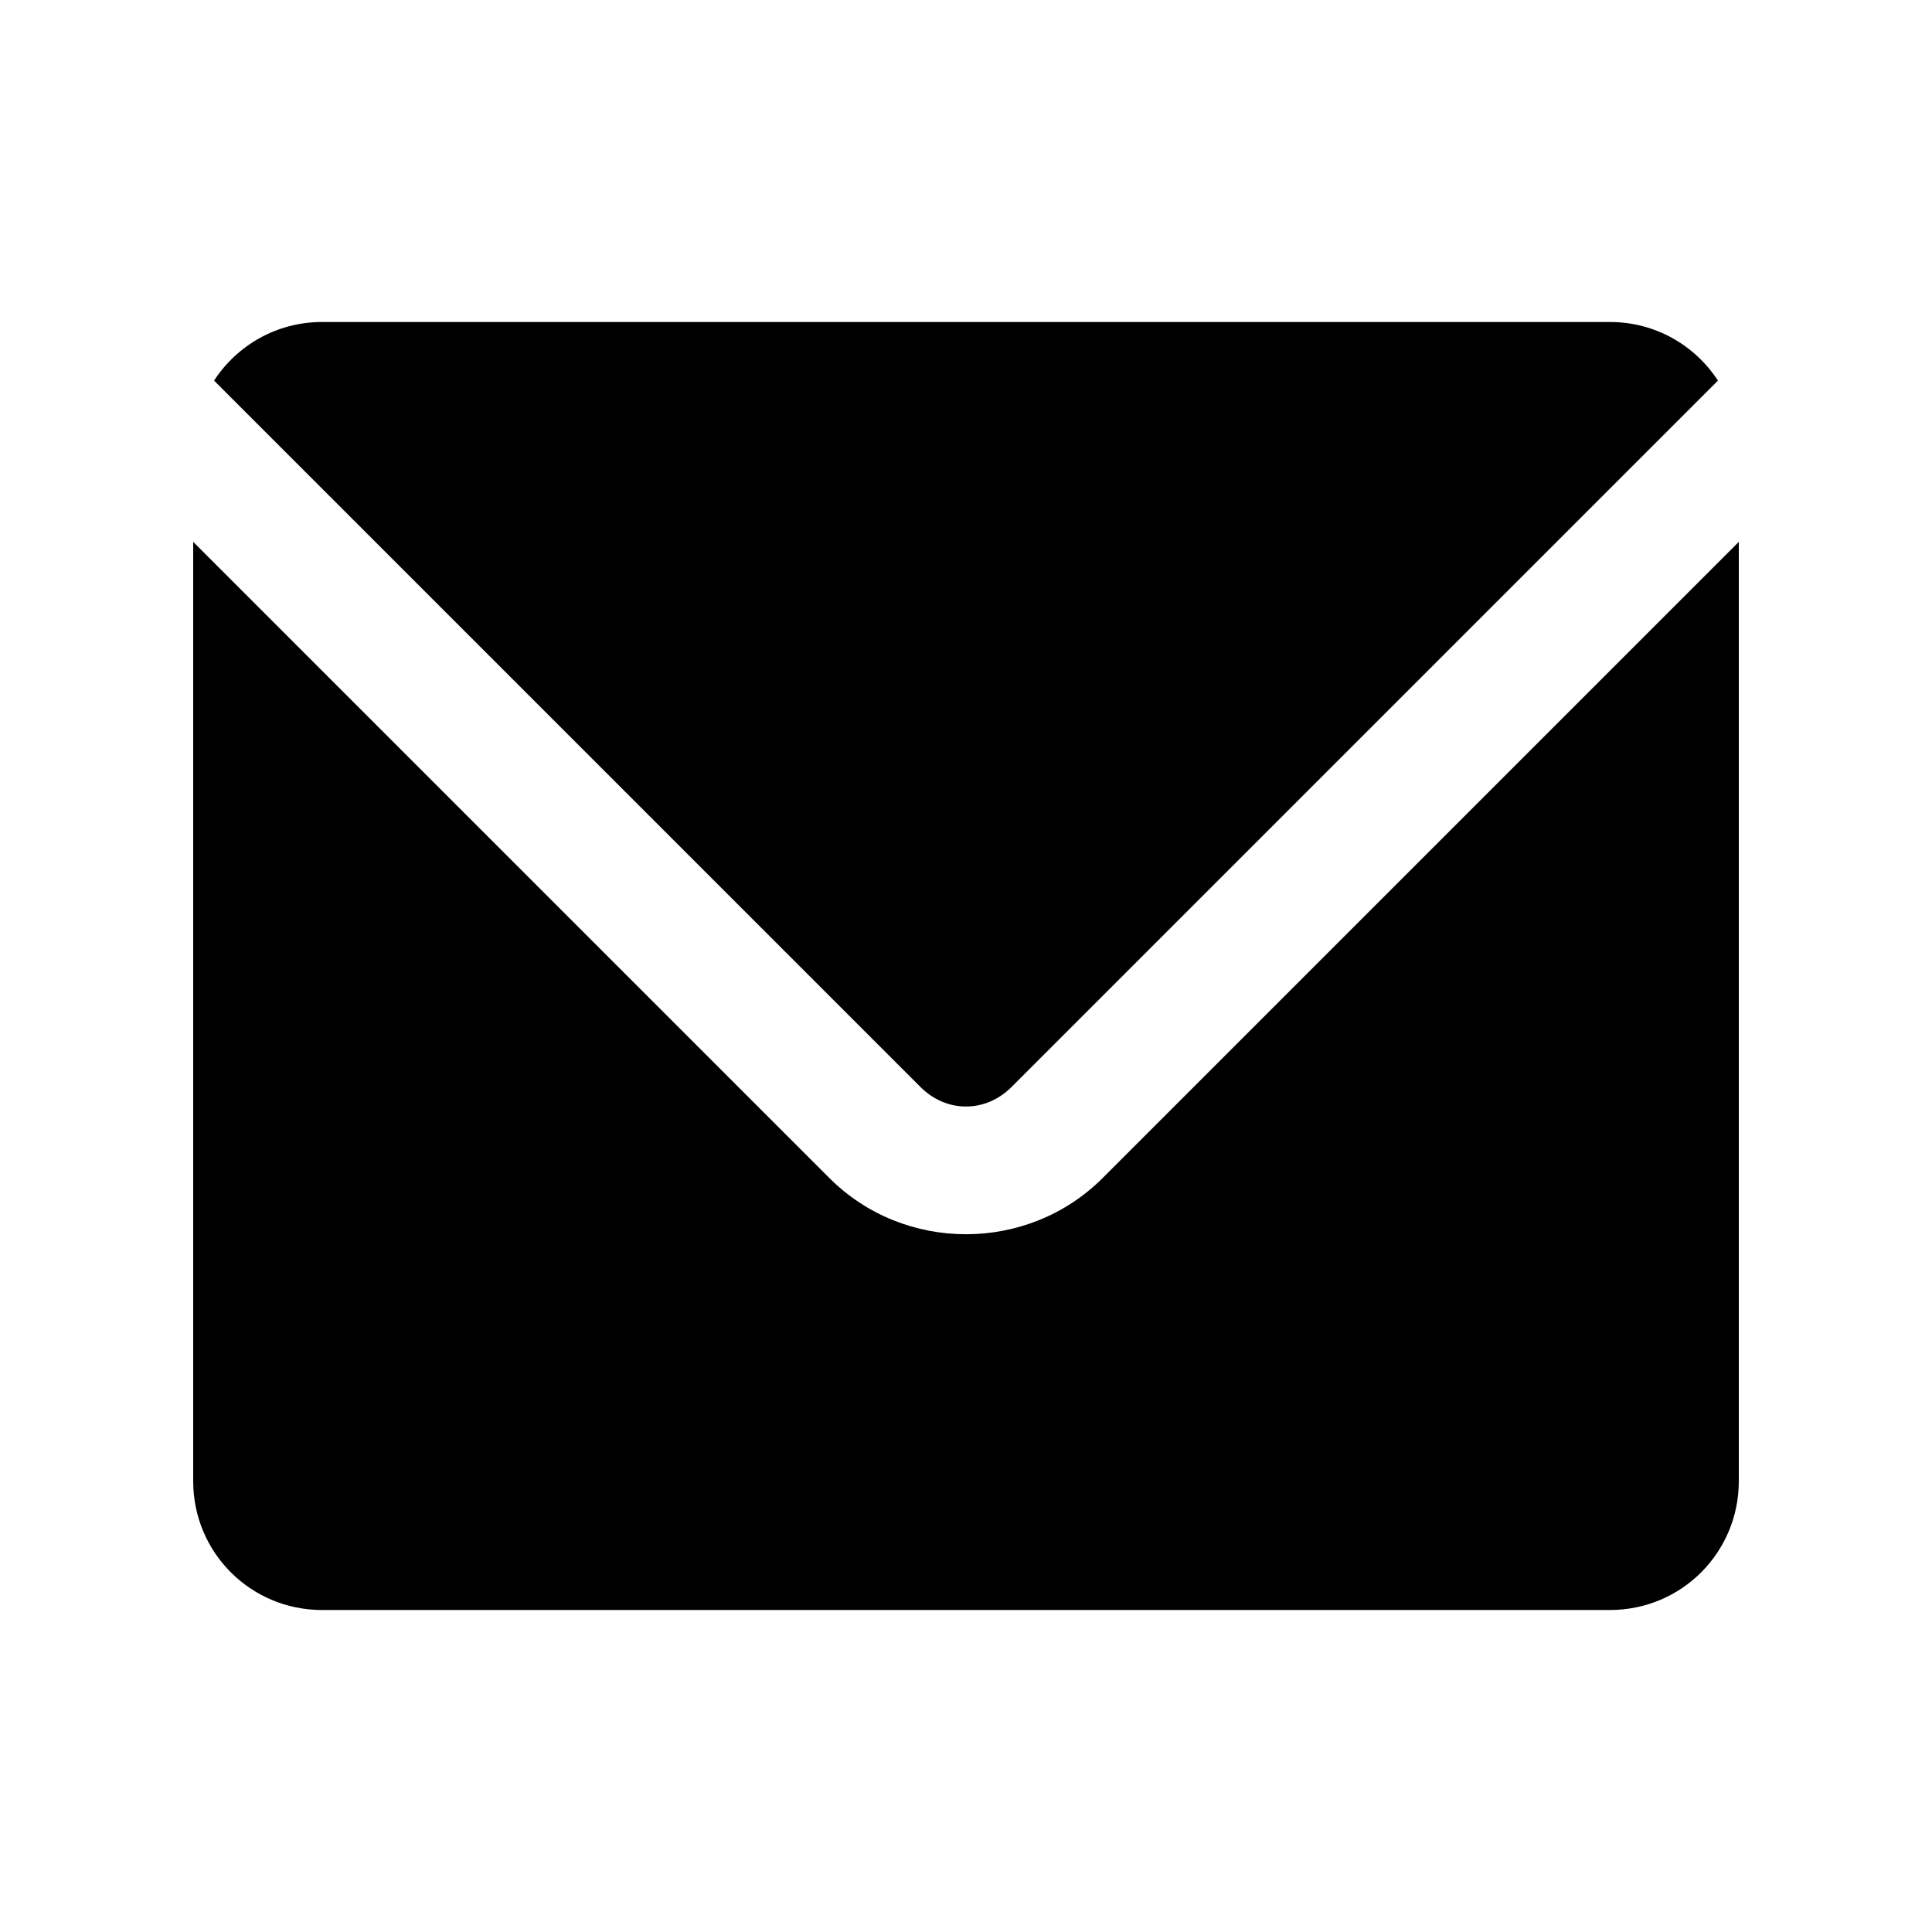
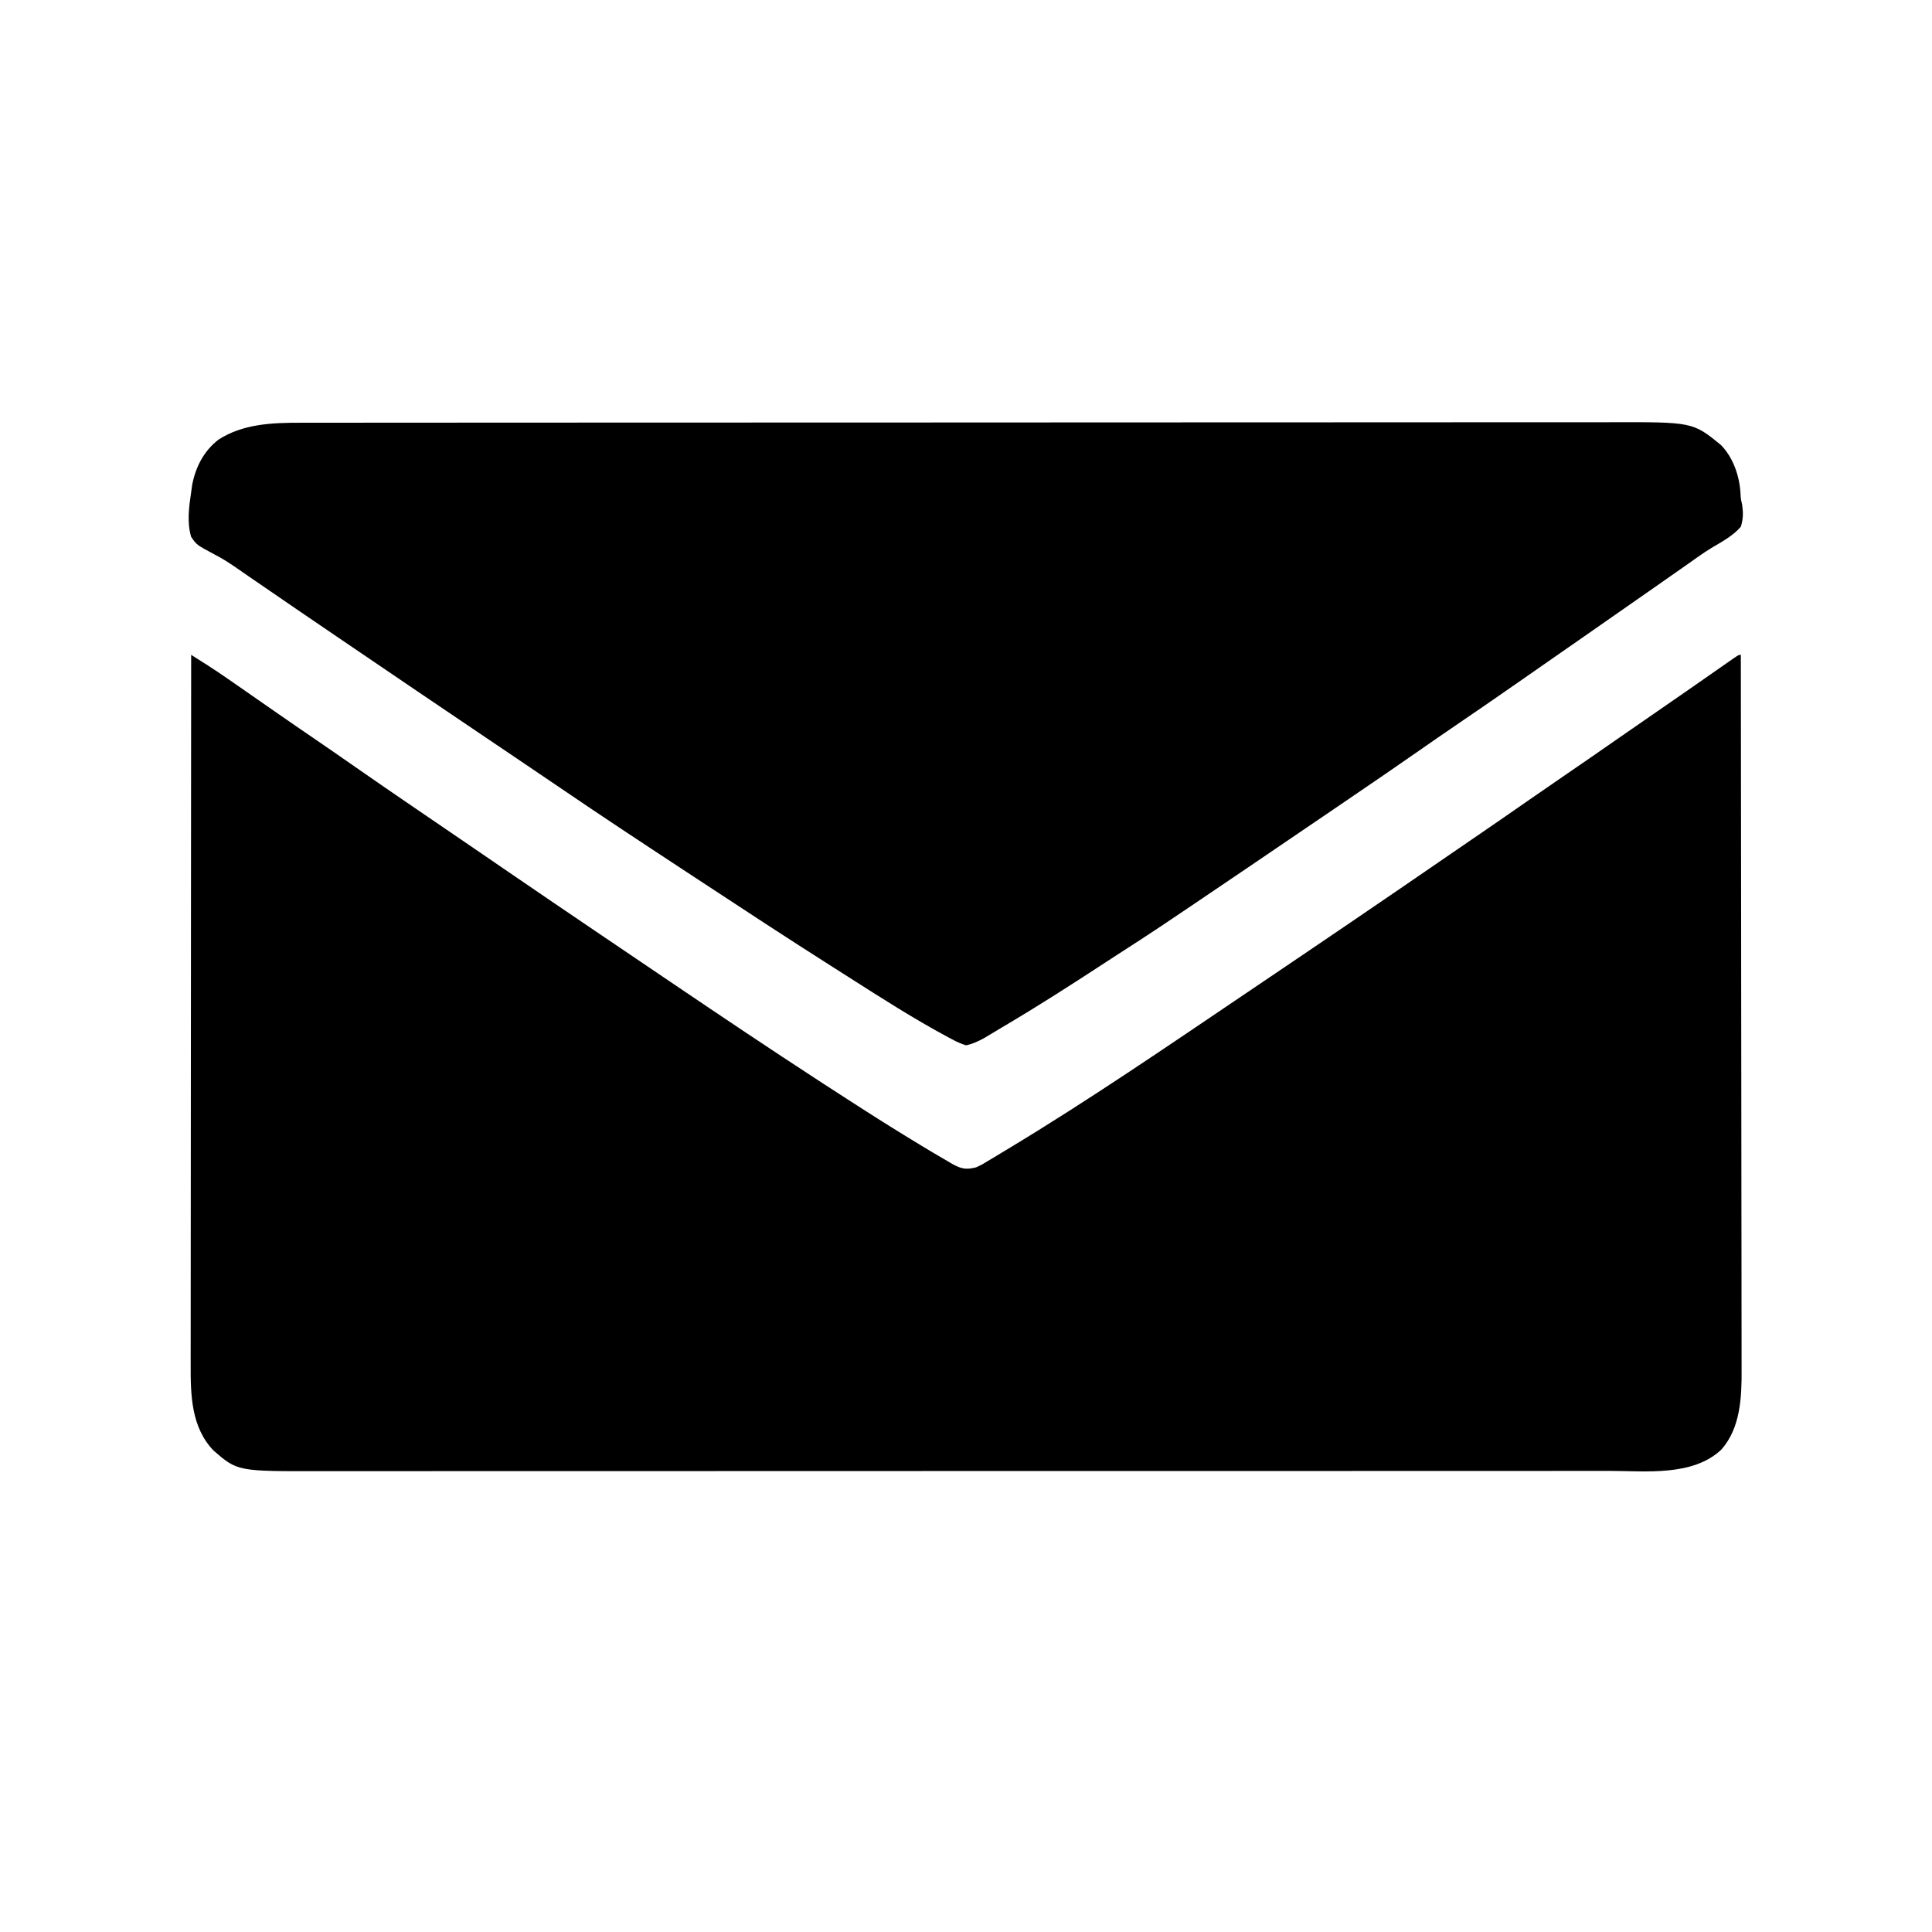
- <svg xmlns="http://www.w3.org/2000/svg" width="30" height="30" viewBox="0 0 30 30" version="1.1" id="svg822">
-   <defs id="defs816" />
-   <g id="layer1" transform="translate(0,-289.0625)">
-     <path style="opacity:1;fill:#000000;fill-opacity:1;stroke:none;stroke-width:0.5;stroke-miterlimit:4;stroke-dasharray:none;stroke-opacity:1" d="M 5 5 C 4.296 5 3.68 5.363 3.324 5.91 L 14.293 16.879 C 14.697 17.283 15.303 17.283 15.707 16.879 L 26.676 5.91 C 26.32 5.363 25.704 5 25 5 L 5 5 z M 3 8.414 L 3 23 C 3 24.108 3.892 25 5 25 L 25 25 C 26.108 25 27 24.108 27 23 L 27 8.414 L 17.121 18.293 C 15.958 19.456 14.042 19.456 12.879 18.293 L 3 8.414 z " transform="translate(0,289.0625)" id="rect4592" />
-   </g>
+ <svg xmlns="http://www.w3.org/2000/svg" version="1.1" width="950" height="950">
+   <path d="M0 0 C1.755 1.113 3.51 2.228 5.265 3.342 C6.731 4.273 6.731 4.273 8.226 5.222 C11.615 7.394 14.943 9.642 18.25 11.938 C18.906 12.391 19.563 12.844 20.239 13.311 C27.272 18.173 34.283 23.067 41.298 27.955 C48.107 32.694 54.942 37.392 61.796 42.066 C68.056 46.341 74.281 50.665 80.5 55 C90.628 62.058 100.799 69.048 111 76 C112.801 77.228 114.602 78.456 116.402 79.684 C119.202 81.593 122.002 83.501 124.802 85.41 C130.768 89.476 136.73 93.548 142.688 97.625 C143.466 98.158 144.245 98.691 145.047 99.24 C148.84 101.836 152.631 104.433 156.422 107.031 C170.582 116.735 184.788 126.372 199 136 C199.639 136.433 200.279 136.866 200.938 137.312 C209.264 142.952 217.593 148.587 225.926 154.218 C230.015 156.982 234.104 159.747 238.192 162.514 C261.348 178.185 284.562 193.753 308 209 C308.871 209.568 309.743 210.136 310.641 210.721 C314.723 213.382 318.813 216.03 322.915 218.662 C324.418 219.626 325.92 220.593 327.421 221.561 C338.309 228.578 349.277 235.445 360.375 242.125 C361.415 242.752 362.454 243.38 363.525 244.026 C366.337 245.709 369.162 247.363 372 249 C372.756 249.446 373.511 249.891 374.29 250.351 C378.743 252.817 381.113 253.227 386 252 C388.824 250.694 388.824 250.694 391.613 248.965 C392.682 248.329 393.751 247.694 394.853 247.039 C396.006 246.339 397.16 245.639 398.312 244.938 C399.529 244.206 400.745 243.475 401.962 242.744 C441.533 218.883 479.772 192.658 518.062 166.812 C519.454 165.873 519.454 165.873 520.874 164.915 C553.659 142.795 586.38 120.577 618.958 98.152 C622.438 95.758 625.921 93.369 629.41 90.988 C639.126 84.357 648.801 77.67 658.451 70.943 C664.448 66.766 670.463 62.617 676.5 58.5 C684.589 52.983 692.631 47.399 700.664 41.801 C706.097 38.016 711.538 34.244 717 30.5 C723.583 25.987 730.137 21.435 736.688 16.875 C737.673 16.189 738.659 15.503 739.674 14.797 C743.894 11.861 748.112 8.923 752.324 5.977 C753.508 5.151 754.691 4.326 755.875 3.5 C756.862 2.809 757.85 2.118 758.867 1.406 C761 0 761 0 762 0 C762.069 46.244 762.122 92.487 762.153 138.731 C762.157 144.194 762.161 149.657 762.165 155.121 C762.166 156.208 762.166 157.296 762.167 158.417 C762.18 176.012 762.204 193.607 762.231 211.202 C762.26 229.265 762.276 247.328 762.282 265.392 C762.286 276.531 762.299 287.671 762.324 298.811 C762.34 306.457 762.344 314.103 762.341 321.749 C762.339 326.156 762.341 330.563 762.358 334.97 C762.372 339.014 762.373 343.058 762.363 347.102 C762.361 348.556 762.365 350.009 762.375 351.463 C762.458 364.993 761.843 380.094 752.473 390.734 C738.455 404.059 715.273 401.296 697.53 401.263 C694.037 401.259 690.543 401.266 687.05 401.272 C680.937 401.281 674.825 401.282 668.713 401.279 C659.623 401.273 650.533 401.28 641.443 401.288 C624.262 401.303 607.081 401.305 589.9 401.302 C576.631 401.301 563.362 401.302 550.093 401.307 C548.186 401.307 546.278 401.308 544.37 401.308 C541.495 401.309 538.62 401.31 535.745 401.311 C509.021 401.32 482.298 401.324 455.575 401.32 C454.568 401.32 453.561 401.319 452.523 401.319 C447.42 401.318 442.317 401.318 437.213 401.317 C435.693 401.316 435.693 401.316 434.142 401.316 C432.093 401.316 430.043 401.315 427.993 401.315 C396.103 401.31 364.213 401.318 332.323 401.336 C296.475 401.357 260.627 401.368 224.78 401.364 C220.956 401.363 217.132 401.363 213.308 401.363 C212.367 401.362 211.425 401.362 210.455 401.362 C196.256 401.361 182.057 401.368 167.858 401.378 C151.706 401.39 135.554 401.392 119.402 401.38 C110.37 401.373 101.337 401.375 92.305 401.388 C86.263 401.396 80.221 401.394 74.179 401.382 C70.742 401.376 67.305 401.374 63.869 401.386 C22.788 401.498 22.788 401.498 10.984 391.25 C-0.024 379.779 -0.305 363.853 -0.241 348.858 C-0.241 347.347 -0.243 345.837 -0.246 344.326 C-0.25 340.2 -0.242 336.075 -0.232 331.95 C-0.223 327.491 -0.226 323.032 -0.228 318.574 C-0.229 310.858 -0.223 303.142 -0.211 295.426 C-0.195 284.27 -0.19 273.114 -0.187 261.958 C-0.183 243.856 -0.17 225.754 -0.151 207.653 C-0.133 190.073 -0.118 172.493 -0.11 154.913 C-0.109 153.287 -0.109 153.287 -0.108 151.627 C-0.106 146.187 -0.103 140.747 -0.101 135.307 C-0.08 90.204 -0.045 45.102 0 0 Z " fill="#000000" transform="translate(94,322)" />
+   <path d="M0 0 C1.152 -0.002 2.303 -0.004 3.49 -0.006 C6.678 -0.011 9.866 -0.011 13.055 -0.009 C16.527 -0.009 19.998 -0.014 23.47 -0.018 C30.353 -0.026 37.235 -0.028 44.117 -0.028 C52.363 -0.029 60.608 -0.036 68.854 -0.043 C88.781 -0.059 108.708 -0.065 128.634 -0.069 C138.064 -0.072 147.493 -0.075 156.923 -0.079 C189.211 -0.092 221.498 -0.103 253.786 -0.106 C255.812 -0.106 257.838 -0.107 259.865 -0.107 C261.896 -0.107 263.927 -0.107 265.958 -0.107 C270.032 -0.108 274.107 -0.108 278.181 -0.109 C279.191 -0.109 280.202 -0.109 281.242 -0.109 C313.996 -0.113 346.75 -0.129 379.504 -0.152 C414.145 -0.177 448.787 -0.19 483.429 -0.192 C487.233 -0.192 491.038 -0.192 494.842 -0.192 C496.247 -0.192 496.247 -0.192 497.68 -0.192 C512.741 -0.193 527.801 -0.204 542.861 -0.219 C558.005 -0.233 573.148 -0.237 588.291 -0.229 C597.282 -0.224 606.272 -0.228 615.262 -0.244 C621.276 -0.254 627.29 -0.252 633.304 -0.242 C636.725 -0.237 640.146 -0.238 643.567 -0.249 C684.642 -0.373 684.642 -0.373 698.484 10.878 C704.589 17.072 707.722 26.26 708.187 34.889 C708.297 37.304 708.297 37.304 708.984 40.311 C709.534 44.427 709.547 47.142 708.336 51.131 C704.456 55.671 698.928 58.546 693.864 61.578 C689.613 64.19 685.586 67.113 681.523 70.006 C679.827 71.196 678.129 72.383 676.43 73.569 C673.095 75.901 669.762 78.234 666.43 80.569 C654.724 88.771 642.996 96.941 631.259 105.099 C627.407 107.777 623.555 110.457 619.704 113.136 C617.791 114.467 615.877 115.798 613.964 117.129 C609.157 120.472 604.352 123.817 599.551 127.167 C589.275 134.332 578.967 141.446 568.605 148.487 C561.985 152.992 555.403 157.55 548.836 162.131 C538.62 169.257 528.345 176.29 518.043 183.29 C514.492 185.705 510.945 188.126 507.398 190.548 C493.396 200.103 479.374 209.629 465.336 219.131 C464.114 219.959 464.114 219.959 462.867 220.803 C420.205 249.683 420.205 249.683 401.764 261.564 C399.235 263.197 396.712 264.84 394.191 266.487 C378.646 276.638 363.031 286.674 347.044 296.119 C345.342 297.128 343.648 298.149 341.953 299.17 C340.904 299.797 339.854 300.423 338.773 301.069 C337.865 301.614 336.956 302.159 336.019 302.721 C333.059 304.277 330.627 305.465 327.336 306.131 C324.765 305.308 322.849 304.479 320.523 303.194 C319.85 302.839 319.176 302.484 318.482 302.119 C301.778 293.144 285.723 282.879 269.752 272.673 C267.163 271.021 264.57 269.377 261.976 267.733 C239.753 253.642 217.766 239.192 195.778 224.737 C193.199 223.042 190.62 221.348 188.041 219.654 C167.557 206.2 147.103 192.716 126.863 178.896 C119.362 173.778 111.83 168.706 104.302 163.629 C100.007 160.732 95.712 157.834 91.418 154.936 C90.572 154.365 89.726 153.794 88.854 153.206 C67.662 138.904 46.489 124.574 25.355 110.186 C22.173 108.021 18.989 105.857 15.805 103.694 C5.592 96.756 -4.614 89.808 -14.781 82.803 C-18.422 80.296 -22.069 77.797 -25.722 75.306 C-27.341 74.196 -28.953 73.076 -30.557 71.947 C-34.417 69.246 -38.226 66.776 -42.426 64.635 C-50.951 60.081 -50.951 60.081 -53.664 56.131 C-55.799 48.955 -54.75 41.414 -53.664 34.131 C-53.493 32.898 -53.321 31.664 -53.145 30.393 C-51.36 21.516 -47.385 13.841 -40.164 8.256 C-28.116 0.552 -13.854 -0.023 0 0 Z " fill="#000000" transform="translate(147.6641,207.8686)" />
</svg>
